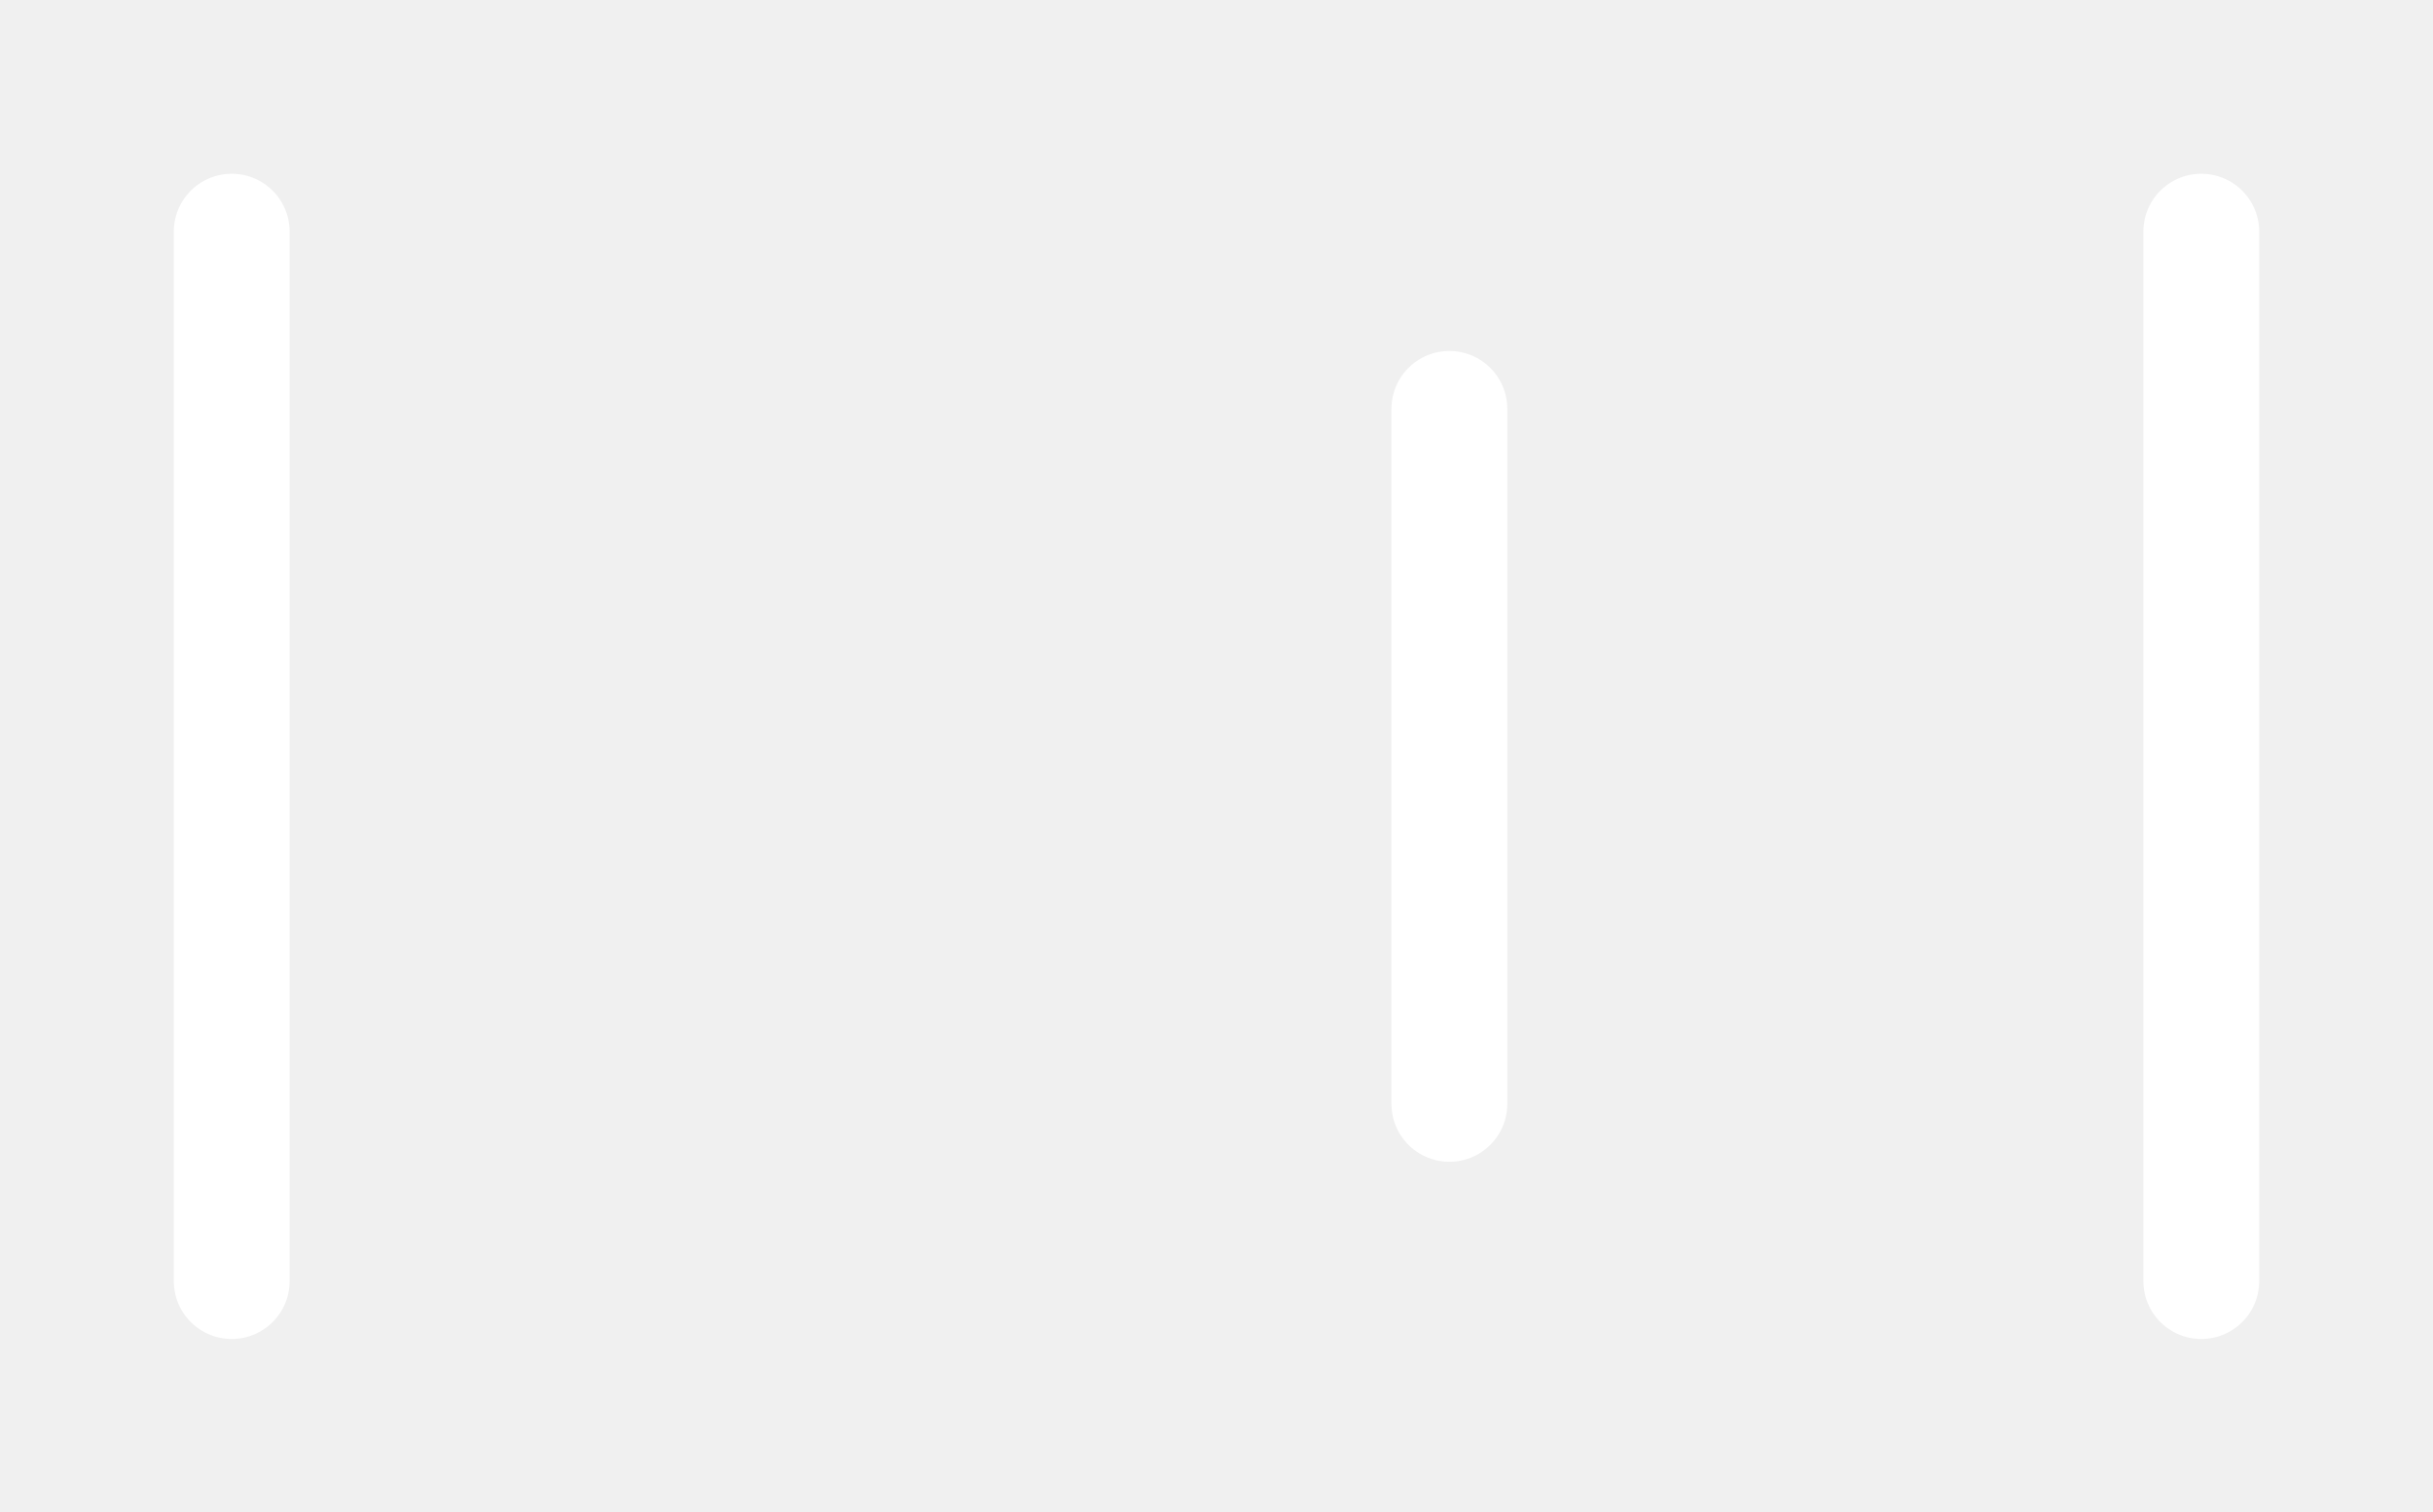
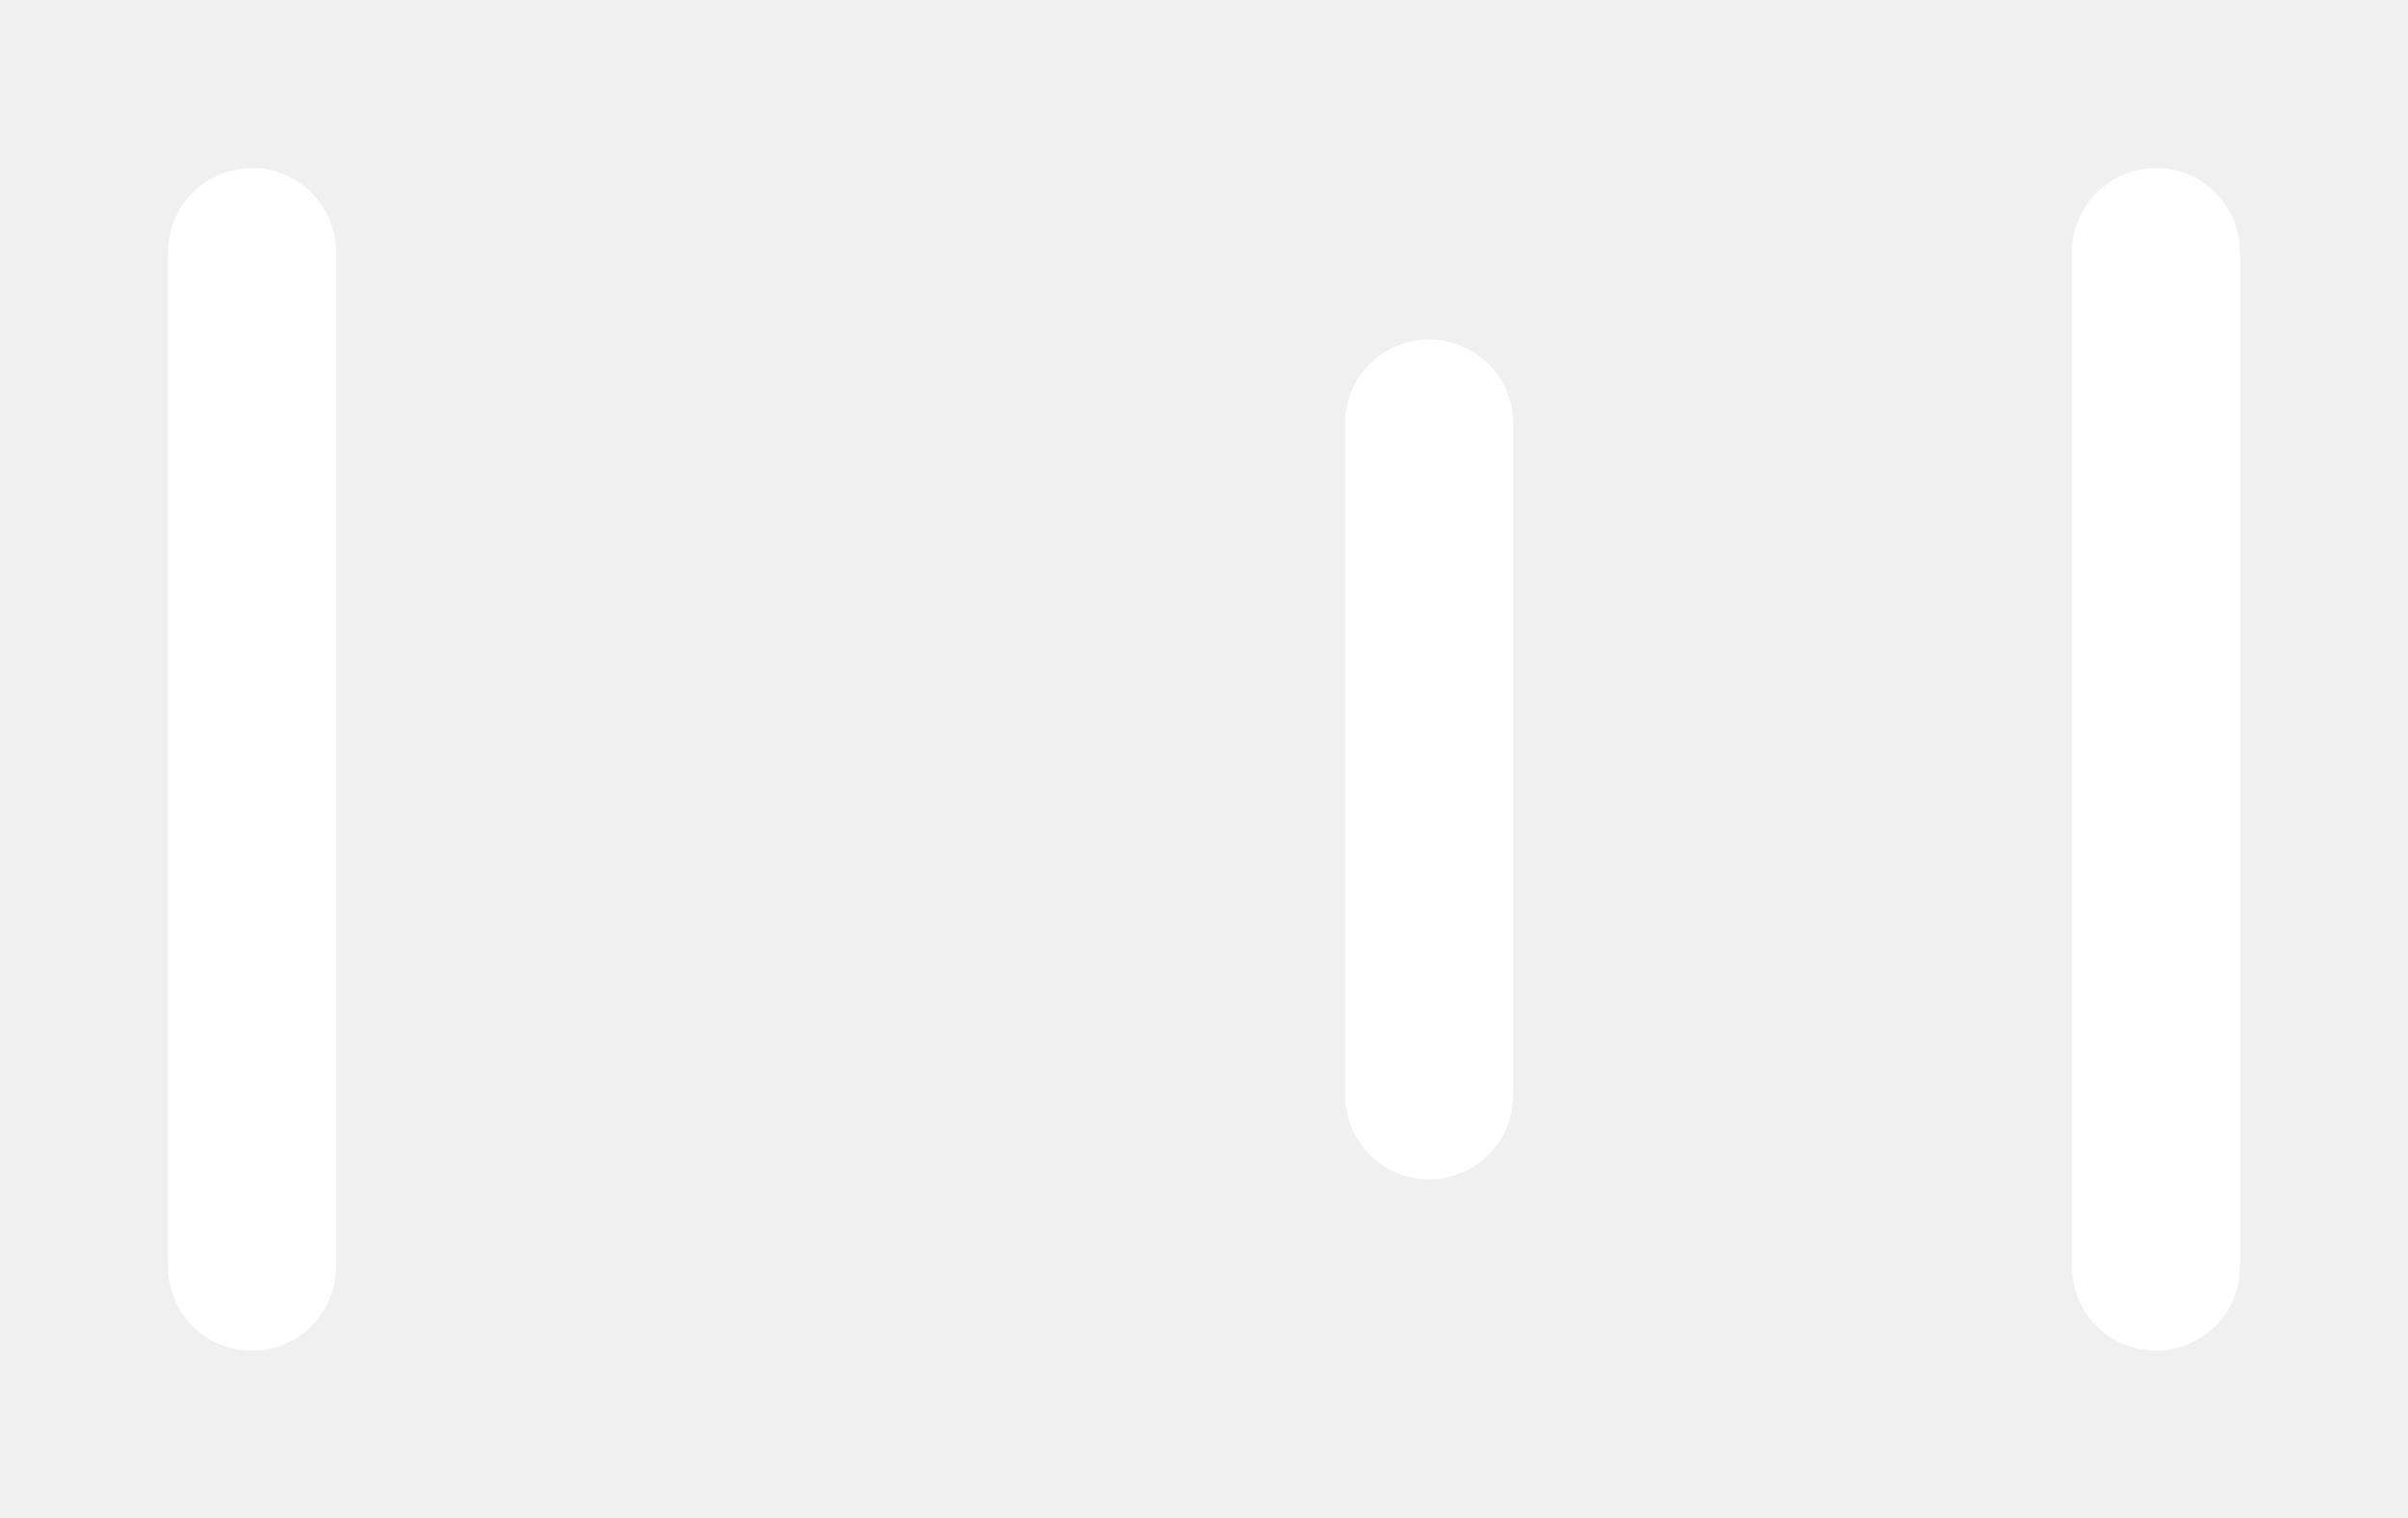
- <svg xmlns="http://www.w3.org/2000/svg" viewBox="-1.05 -0.653 2.1 1.305">
-   <line x1="-0.85" y1="-0.453" x2="-0.85" y2="0.453" stroke="#ffffff" stroke-width="0.1" stroke-linecap="round" />
-   <line x1="0.85" y1="-0.453" x2="0.85" y2="0.453" stroke="#ffffff" stroke-width="0.1" stroke-linecap="round" />
-   <line x1="0.201" y1="-0.3" x2="0.201" y2="0.3" stroke="#ffffff" stroke-width="0.1" stroke-linecap="round" />
+ <svg xmlns="http://www.w3.org/2000/svg" viewBox="-1.075 -0.678 2.15 1.355">
+   <line x1="-0.85" y1="-0.453" x2="-0.85" y2="0.453" stroke="#ffffff" stroke-width="0.15" stroke-linecap="round" />
+   <line x1="0.85" y1="-0.453" x2="0.85" y2="0.453" stroke="#ffffff" stroke-width="0.15" stroke-linecap="round" />
+   <line x1="0.201" y1="-0.3" x2="0.201" y2="0.3" stroke="#ffffff" stroke-width="0.15" stroke-linecap="round" />
</svg>
